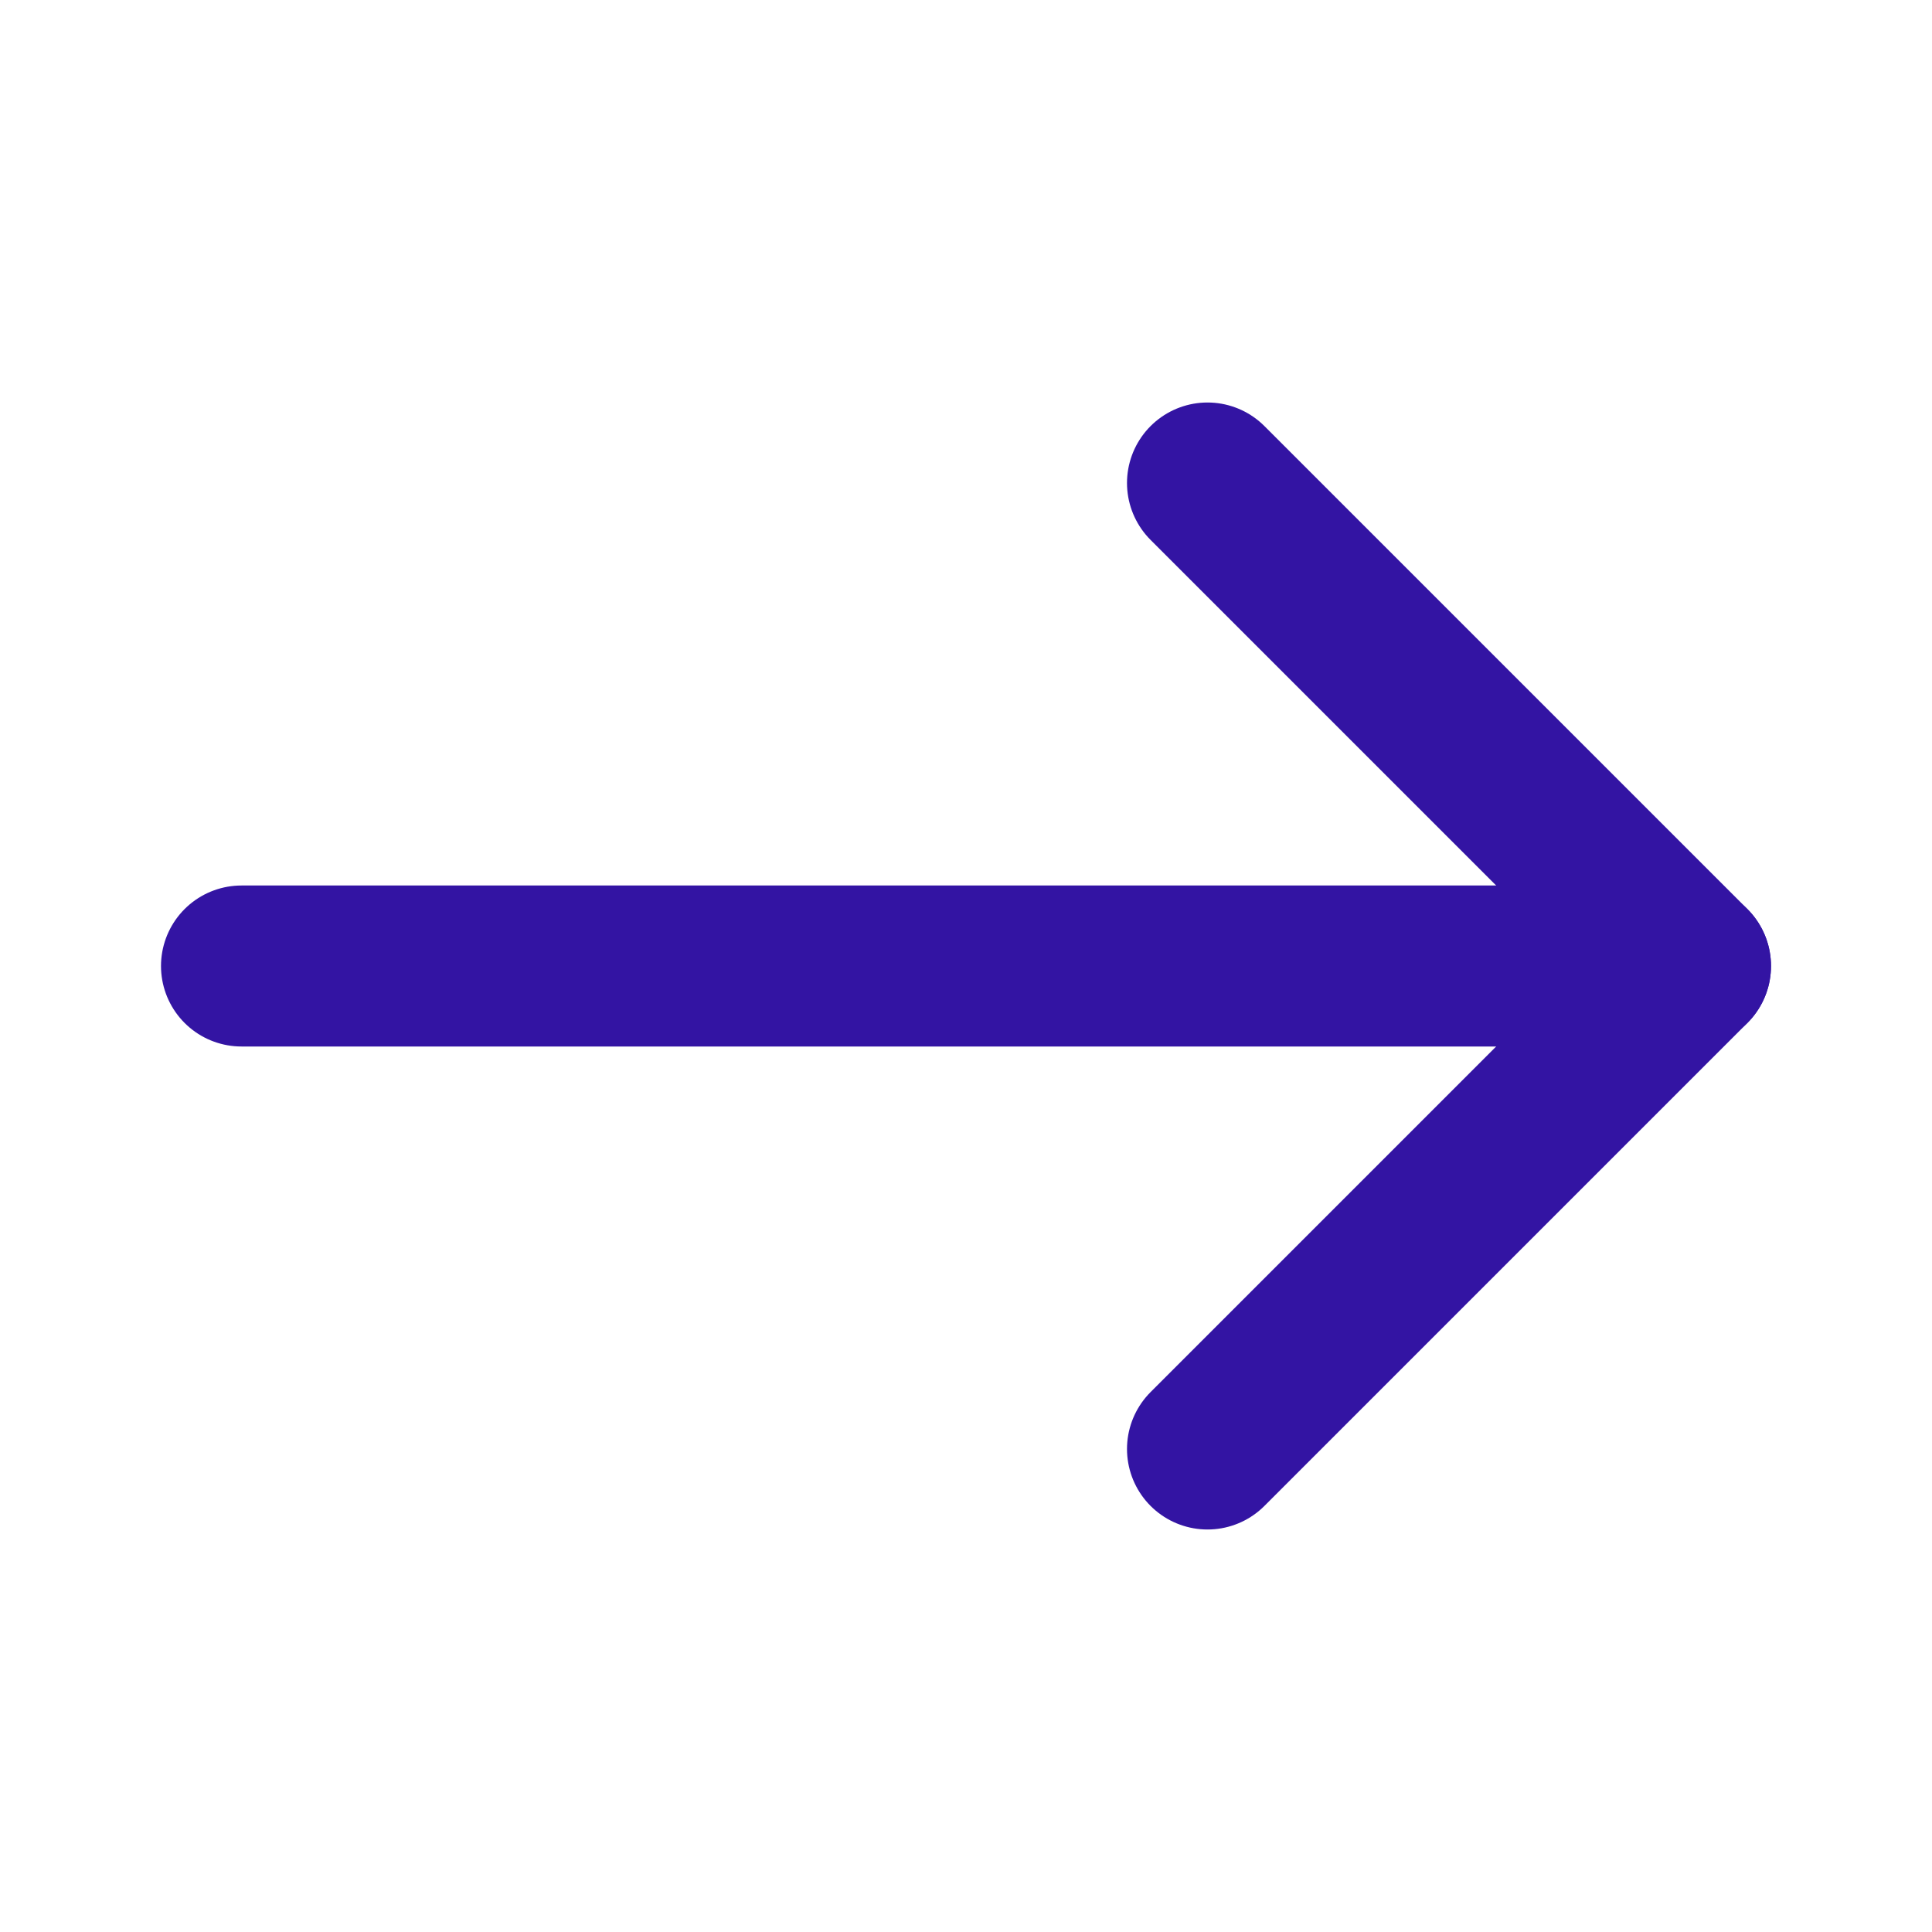
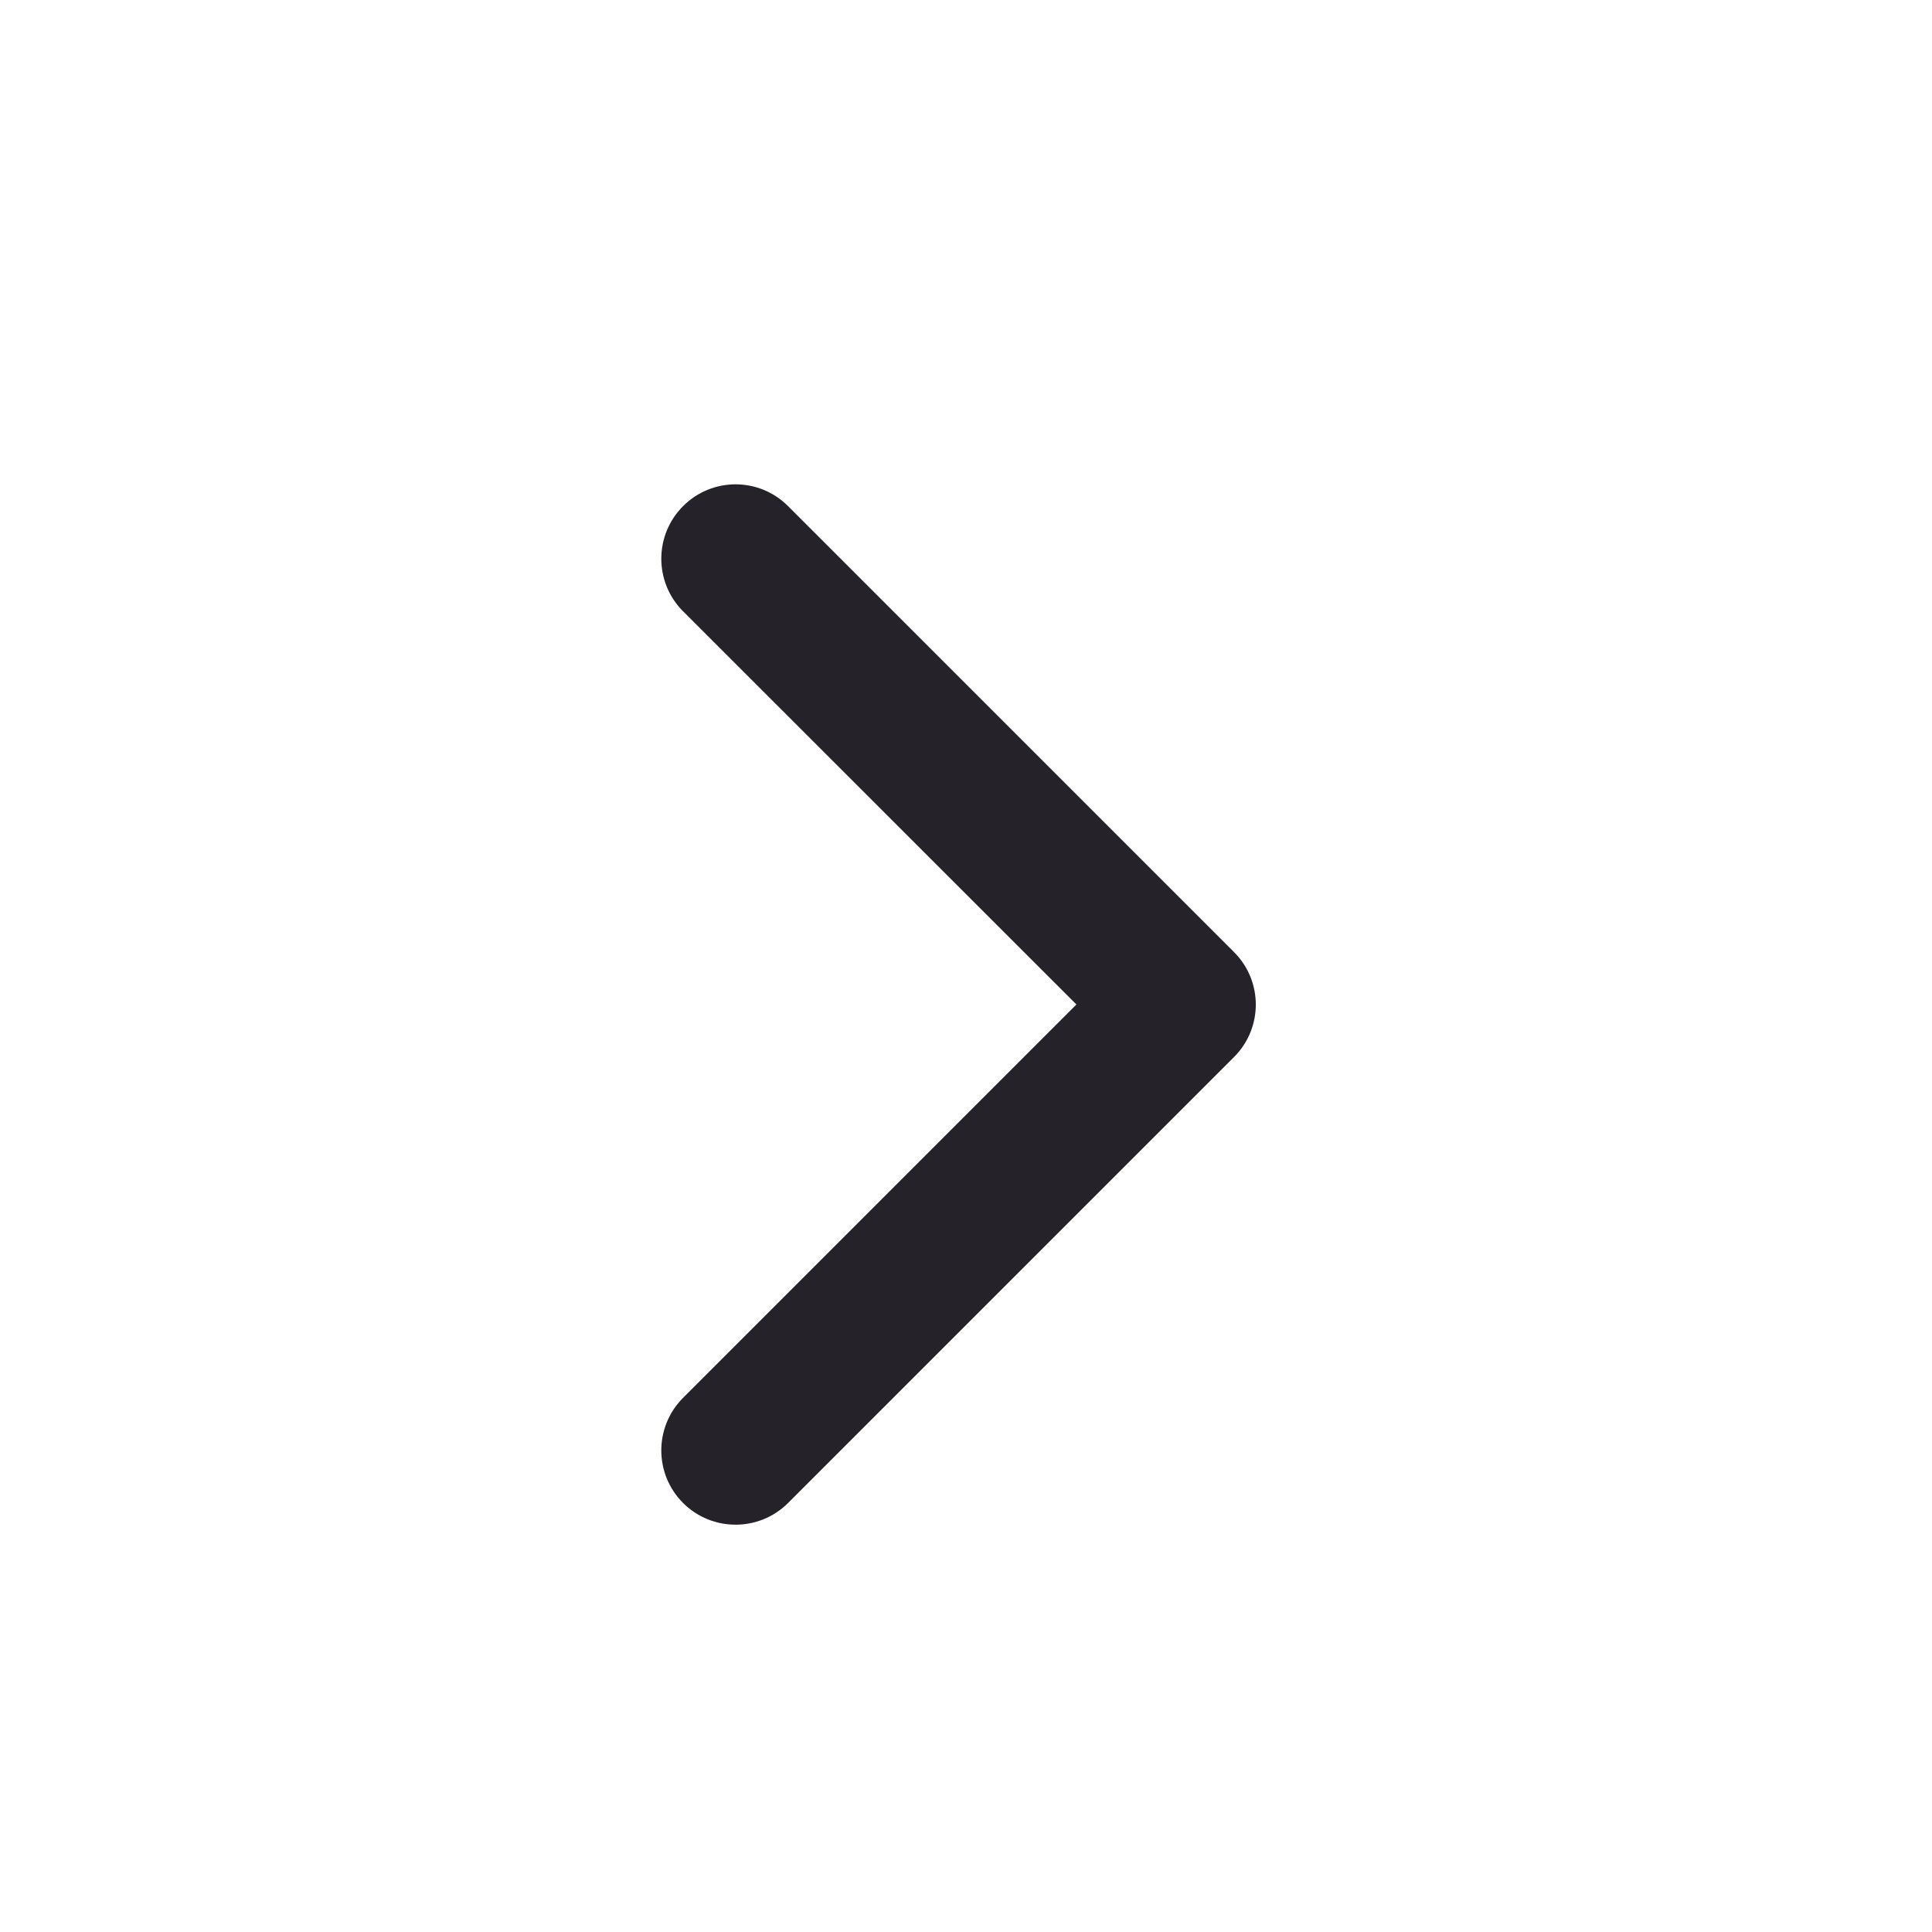
- <svg xmlns="http://www.w3.org/2000/svg" width="24" height="24" viewBox="0 0 24 24" fill="none">
-   <path d="M21 12H3" stroke="#3314A3" stroke-width="2" stroke-linecap="round" stroke-linejoin="round" />
-   <path d="M15 6L21 12L15 18" stroke="#3314A3" stroke-width="2" stroke-linecap="round" stroke-linejoin="round" />
+ <svg xmlns="http://www.w3.org/2000/svg" width="13" height="13" viewBox="0 0 13 13" fill="none">
+   <path fill-rule="evenodd" clip-rule="evenodd" d="M4.596 3.406C4.791 3.21 5.108 3.21 5.303 3.406L8.303 6.406C8.499 6.601 8.499 6.918 8.303 7.113L5.303 10.113C5.108 10.308 4.791 10.308 4.596 10.113C4.401 9.918 4.401 9.601 4.596 9.406L7.243 6.759L4.596 4.113C4.401 3.918 4.401 3.601 4.596 3.406Z" fill="#252329" />
</svg>
